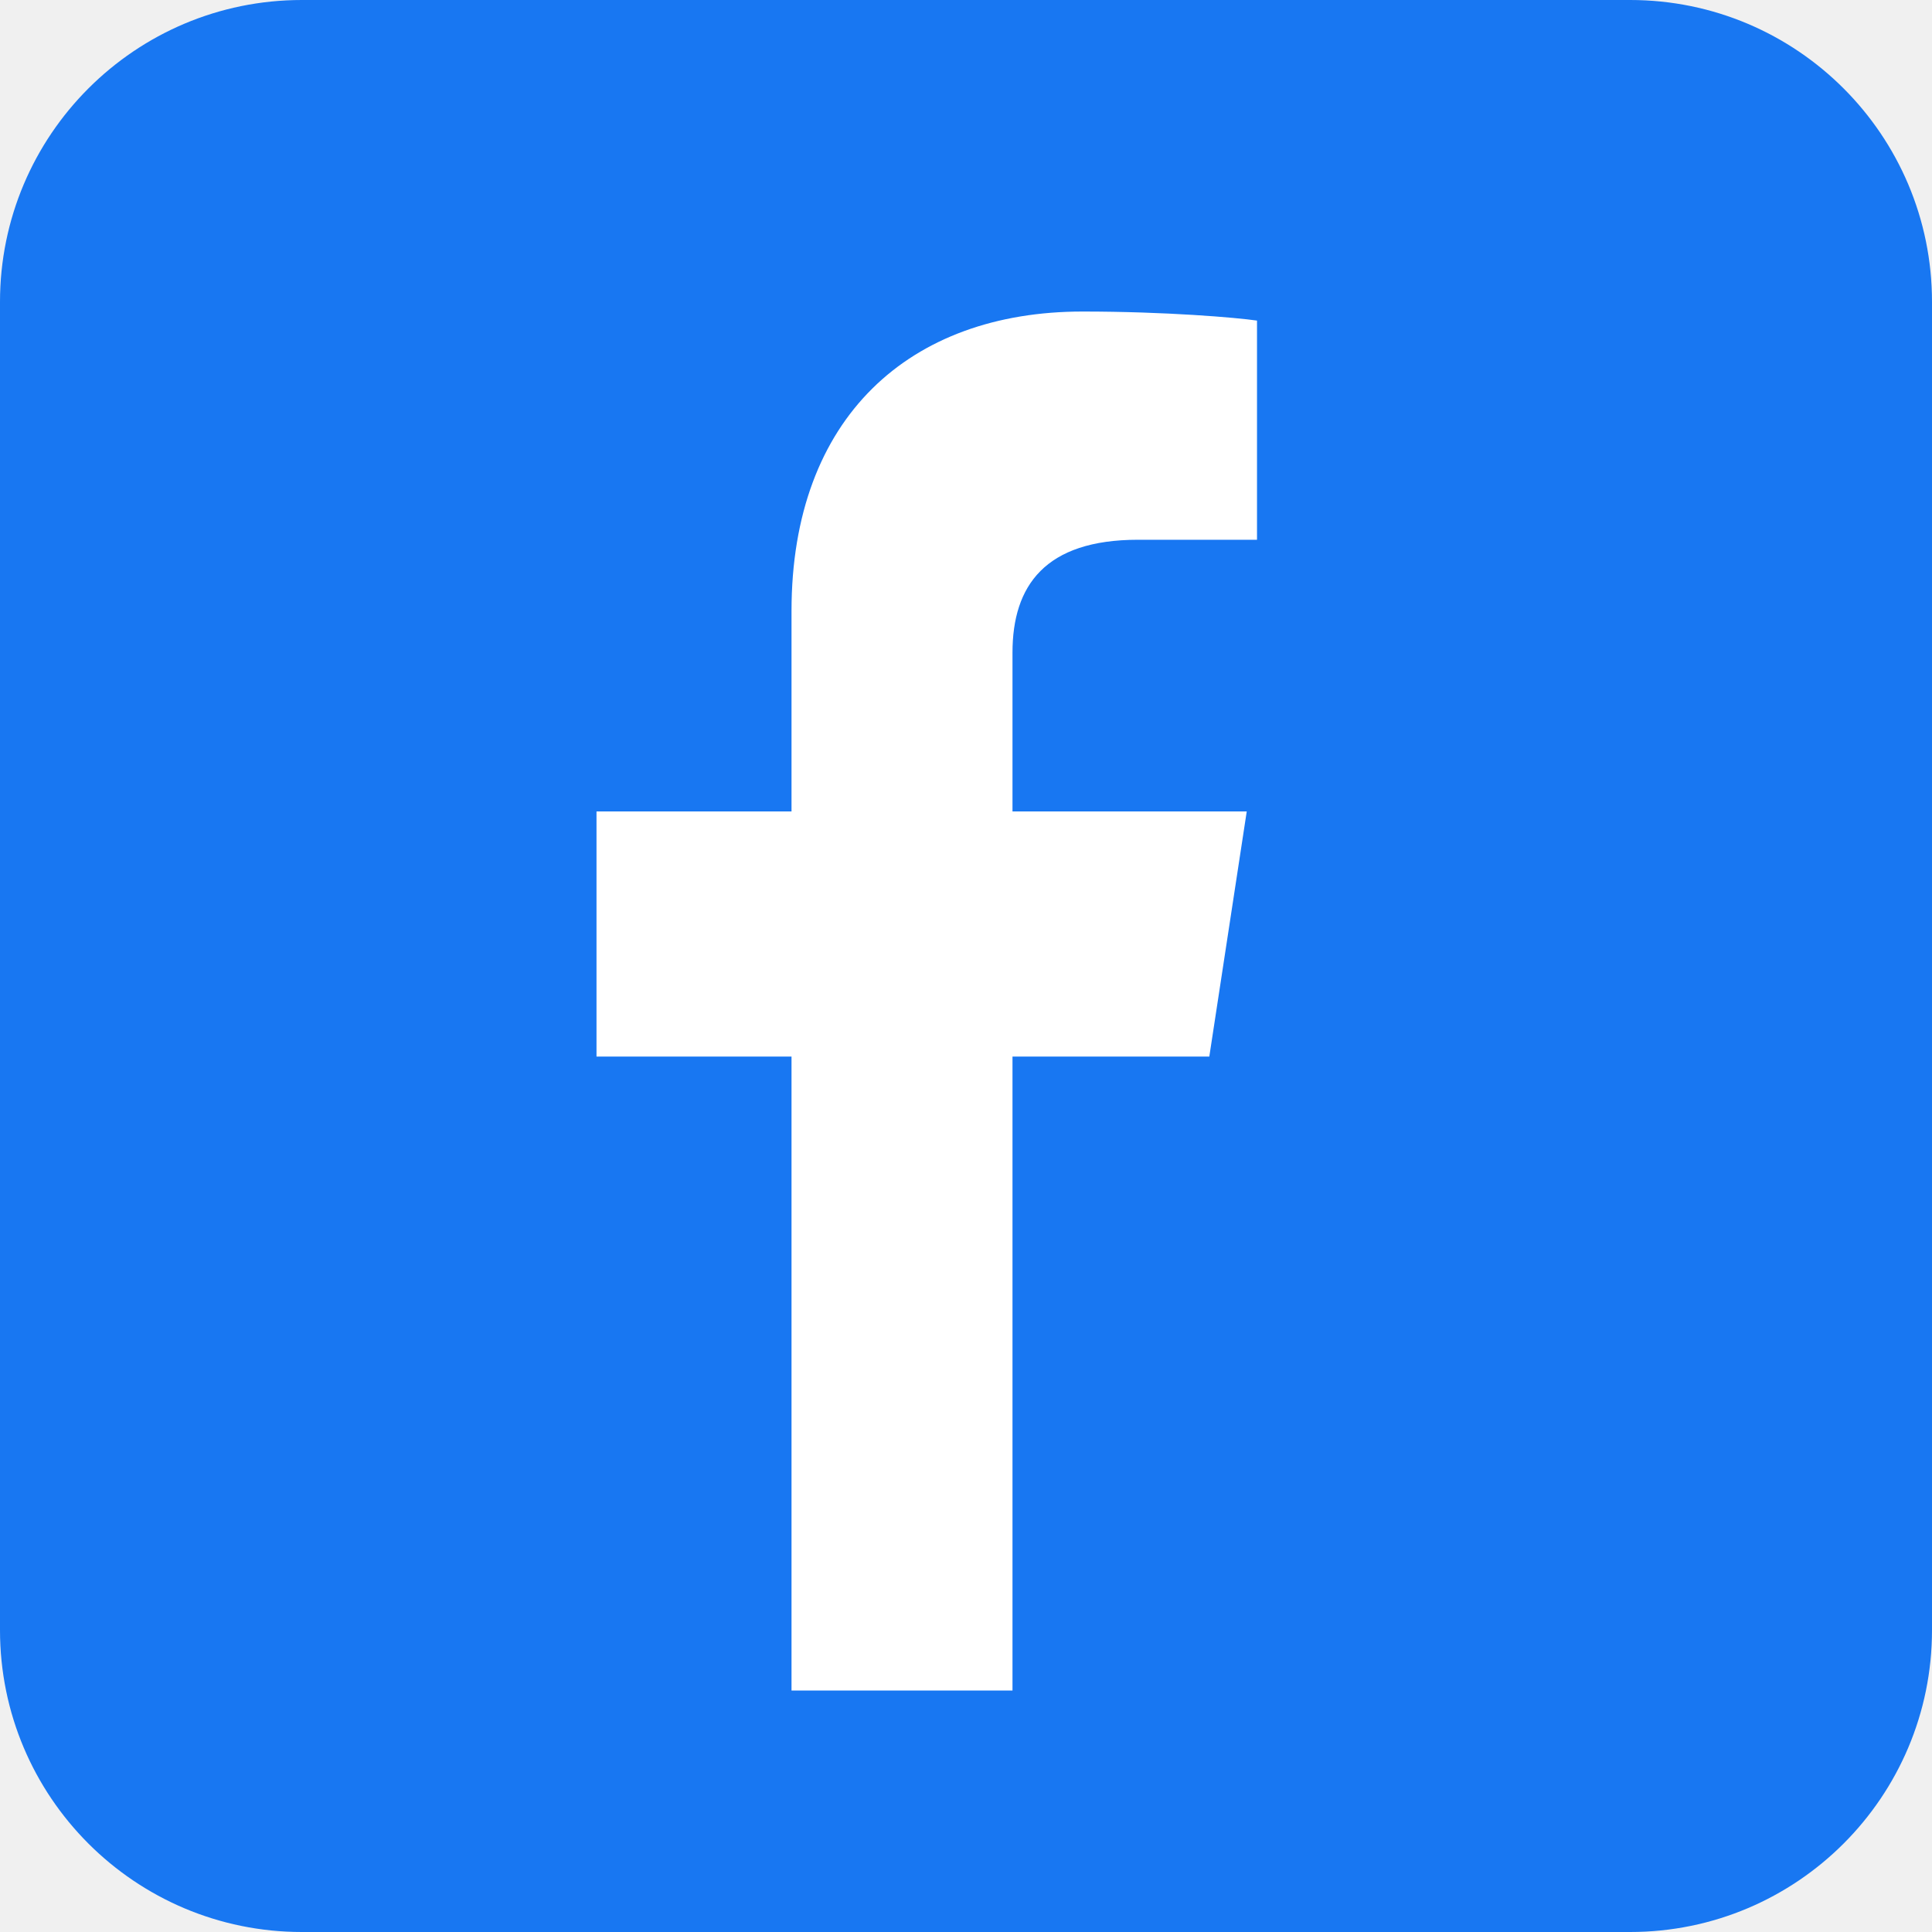
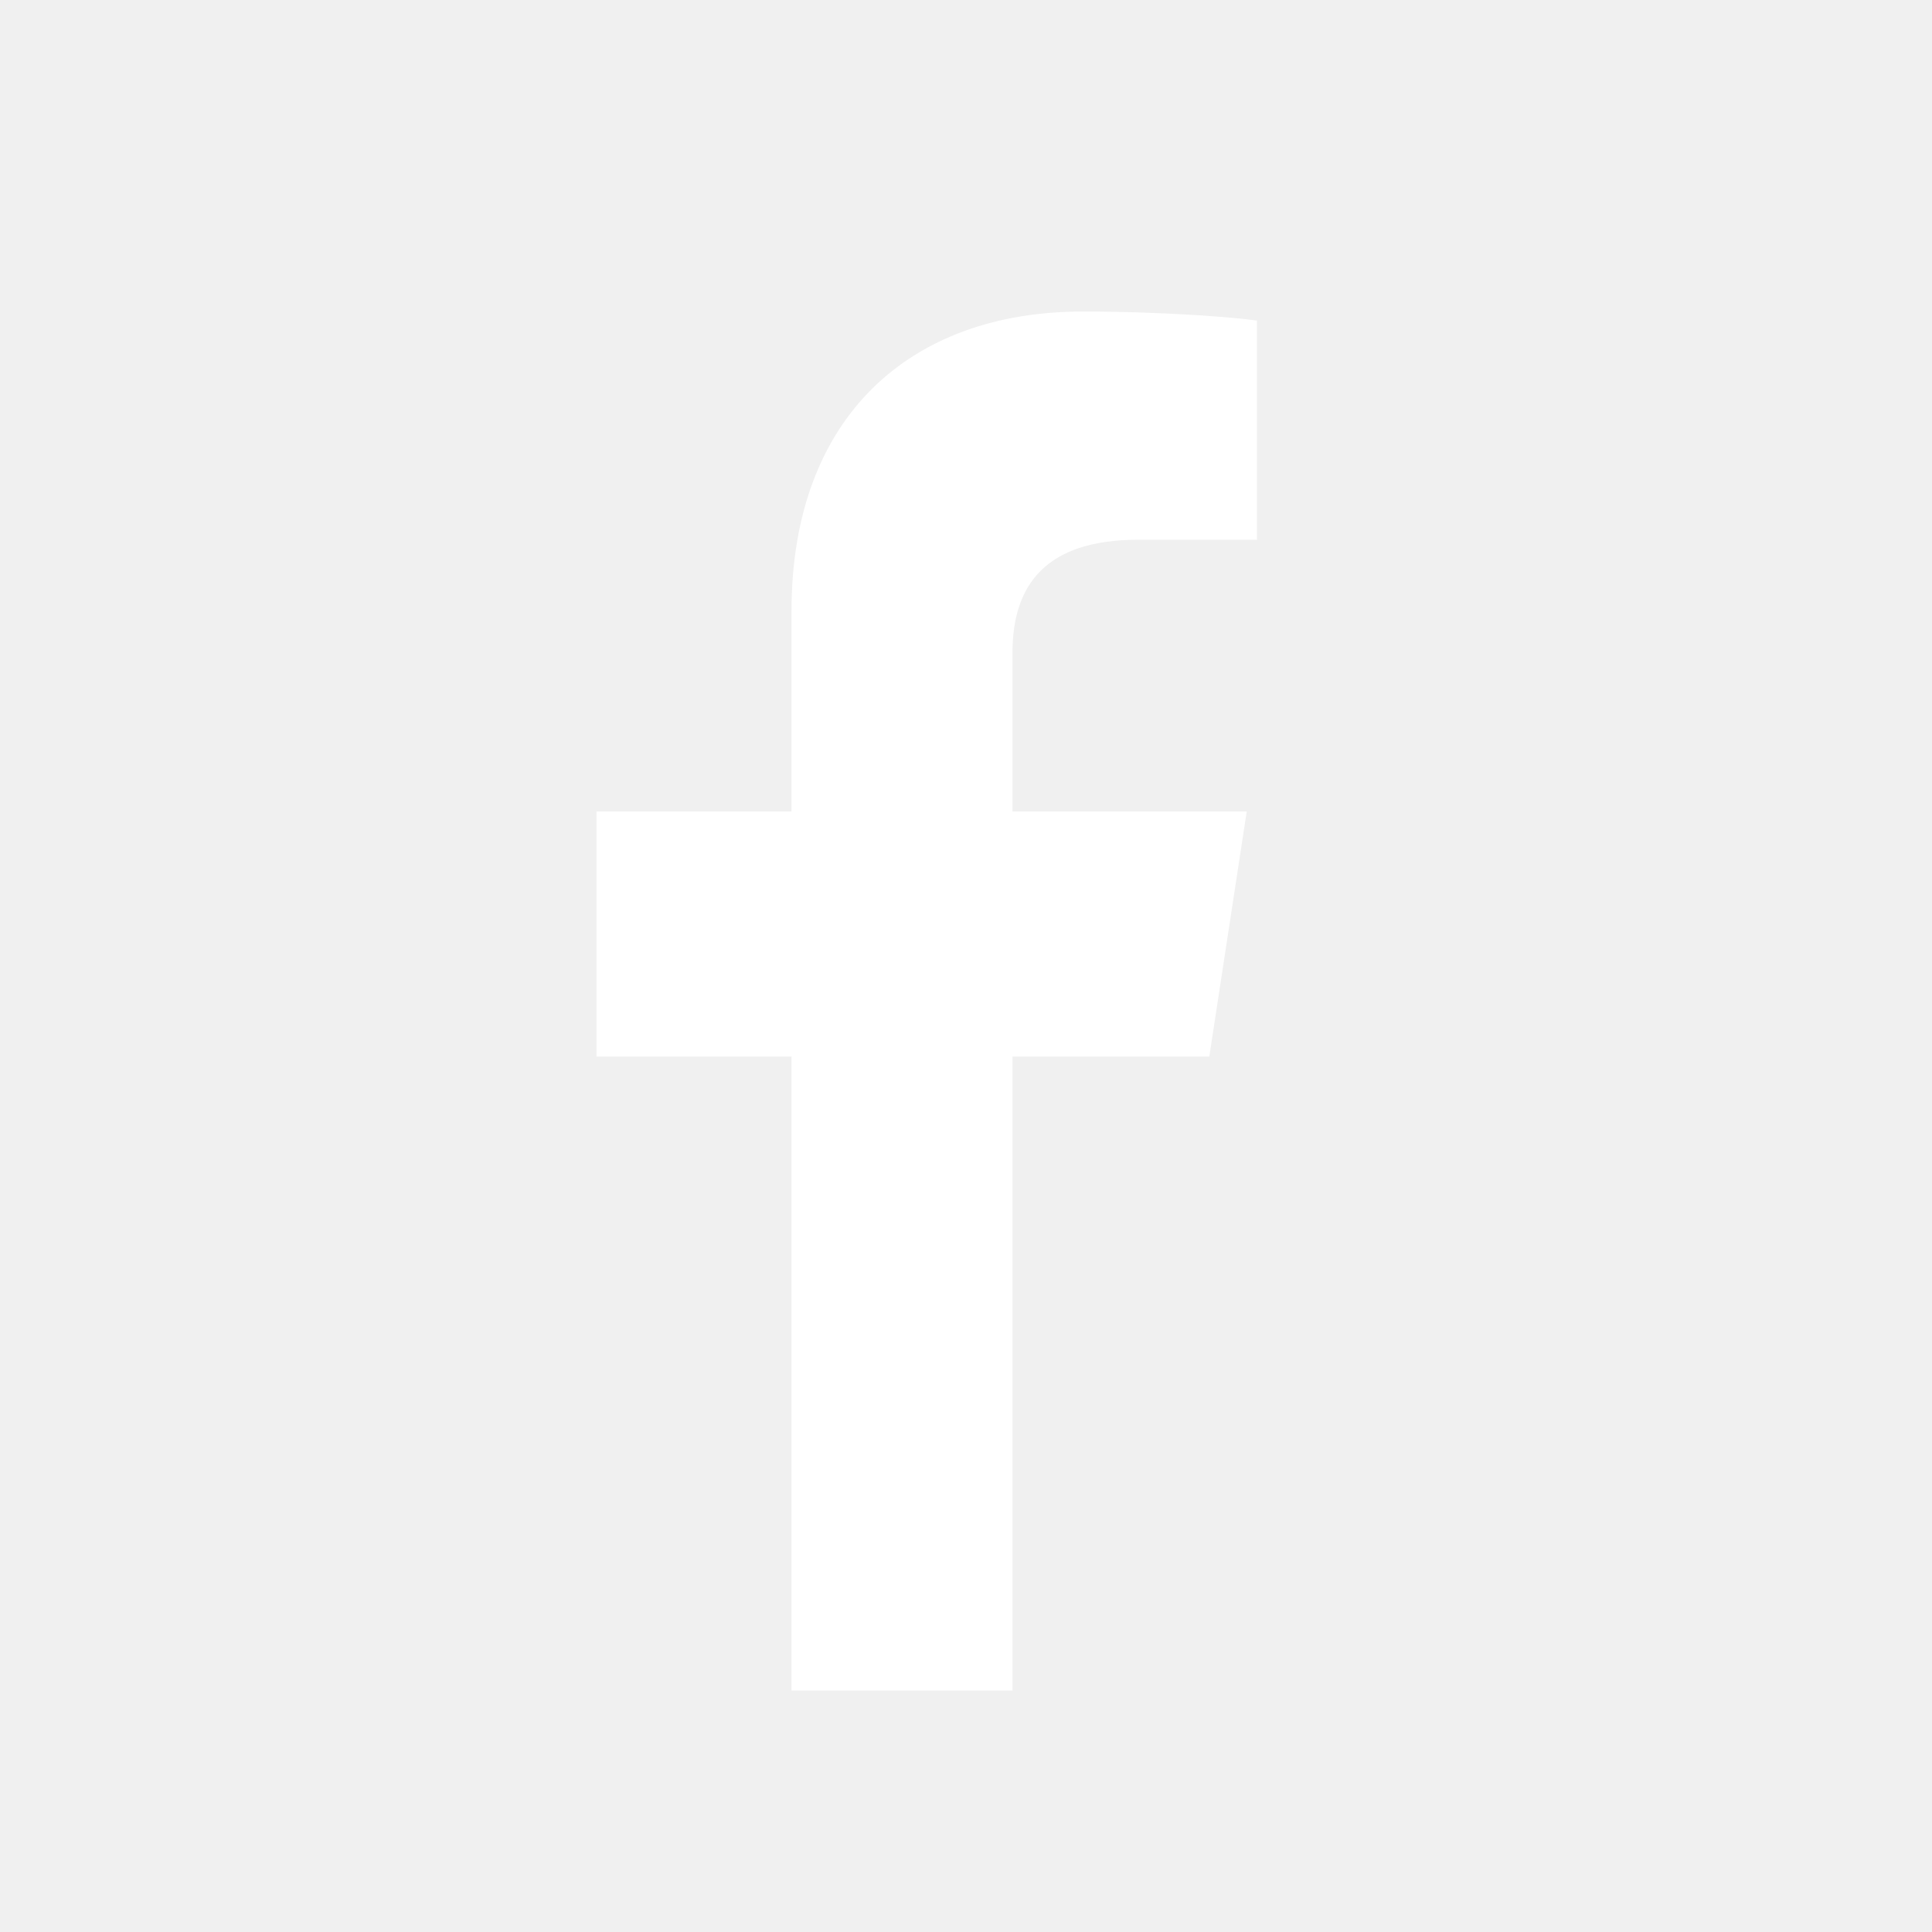
<svg xmlns="http://www.w3.org/2000/svg" viewBox="0 0 32 32" role="img" aria-labelledby="title">
-   <rect width="32" height="32" rx="5" fill="#1877F2" />
  <path fill="#fff" d="M20.03 17.5l.62-4.06h-3.88v-2.63c0-1.11.54-1.87 2.08-1.87h1.97V5.31c-.34-.05-1.51-.15-2.89-.15-2.86 0-4.82 1.75-4.82 4.96v3.32H9.88v4.06h3.23V28h3.66V17.5h3.26Z" />
</svg>
